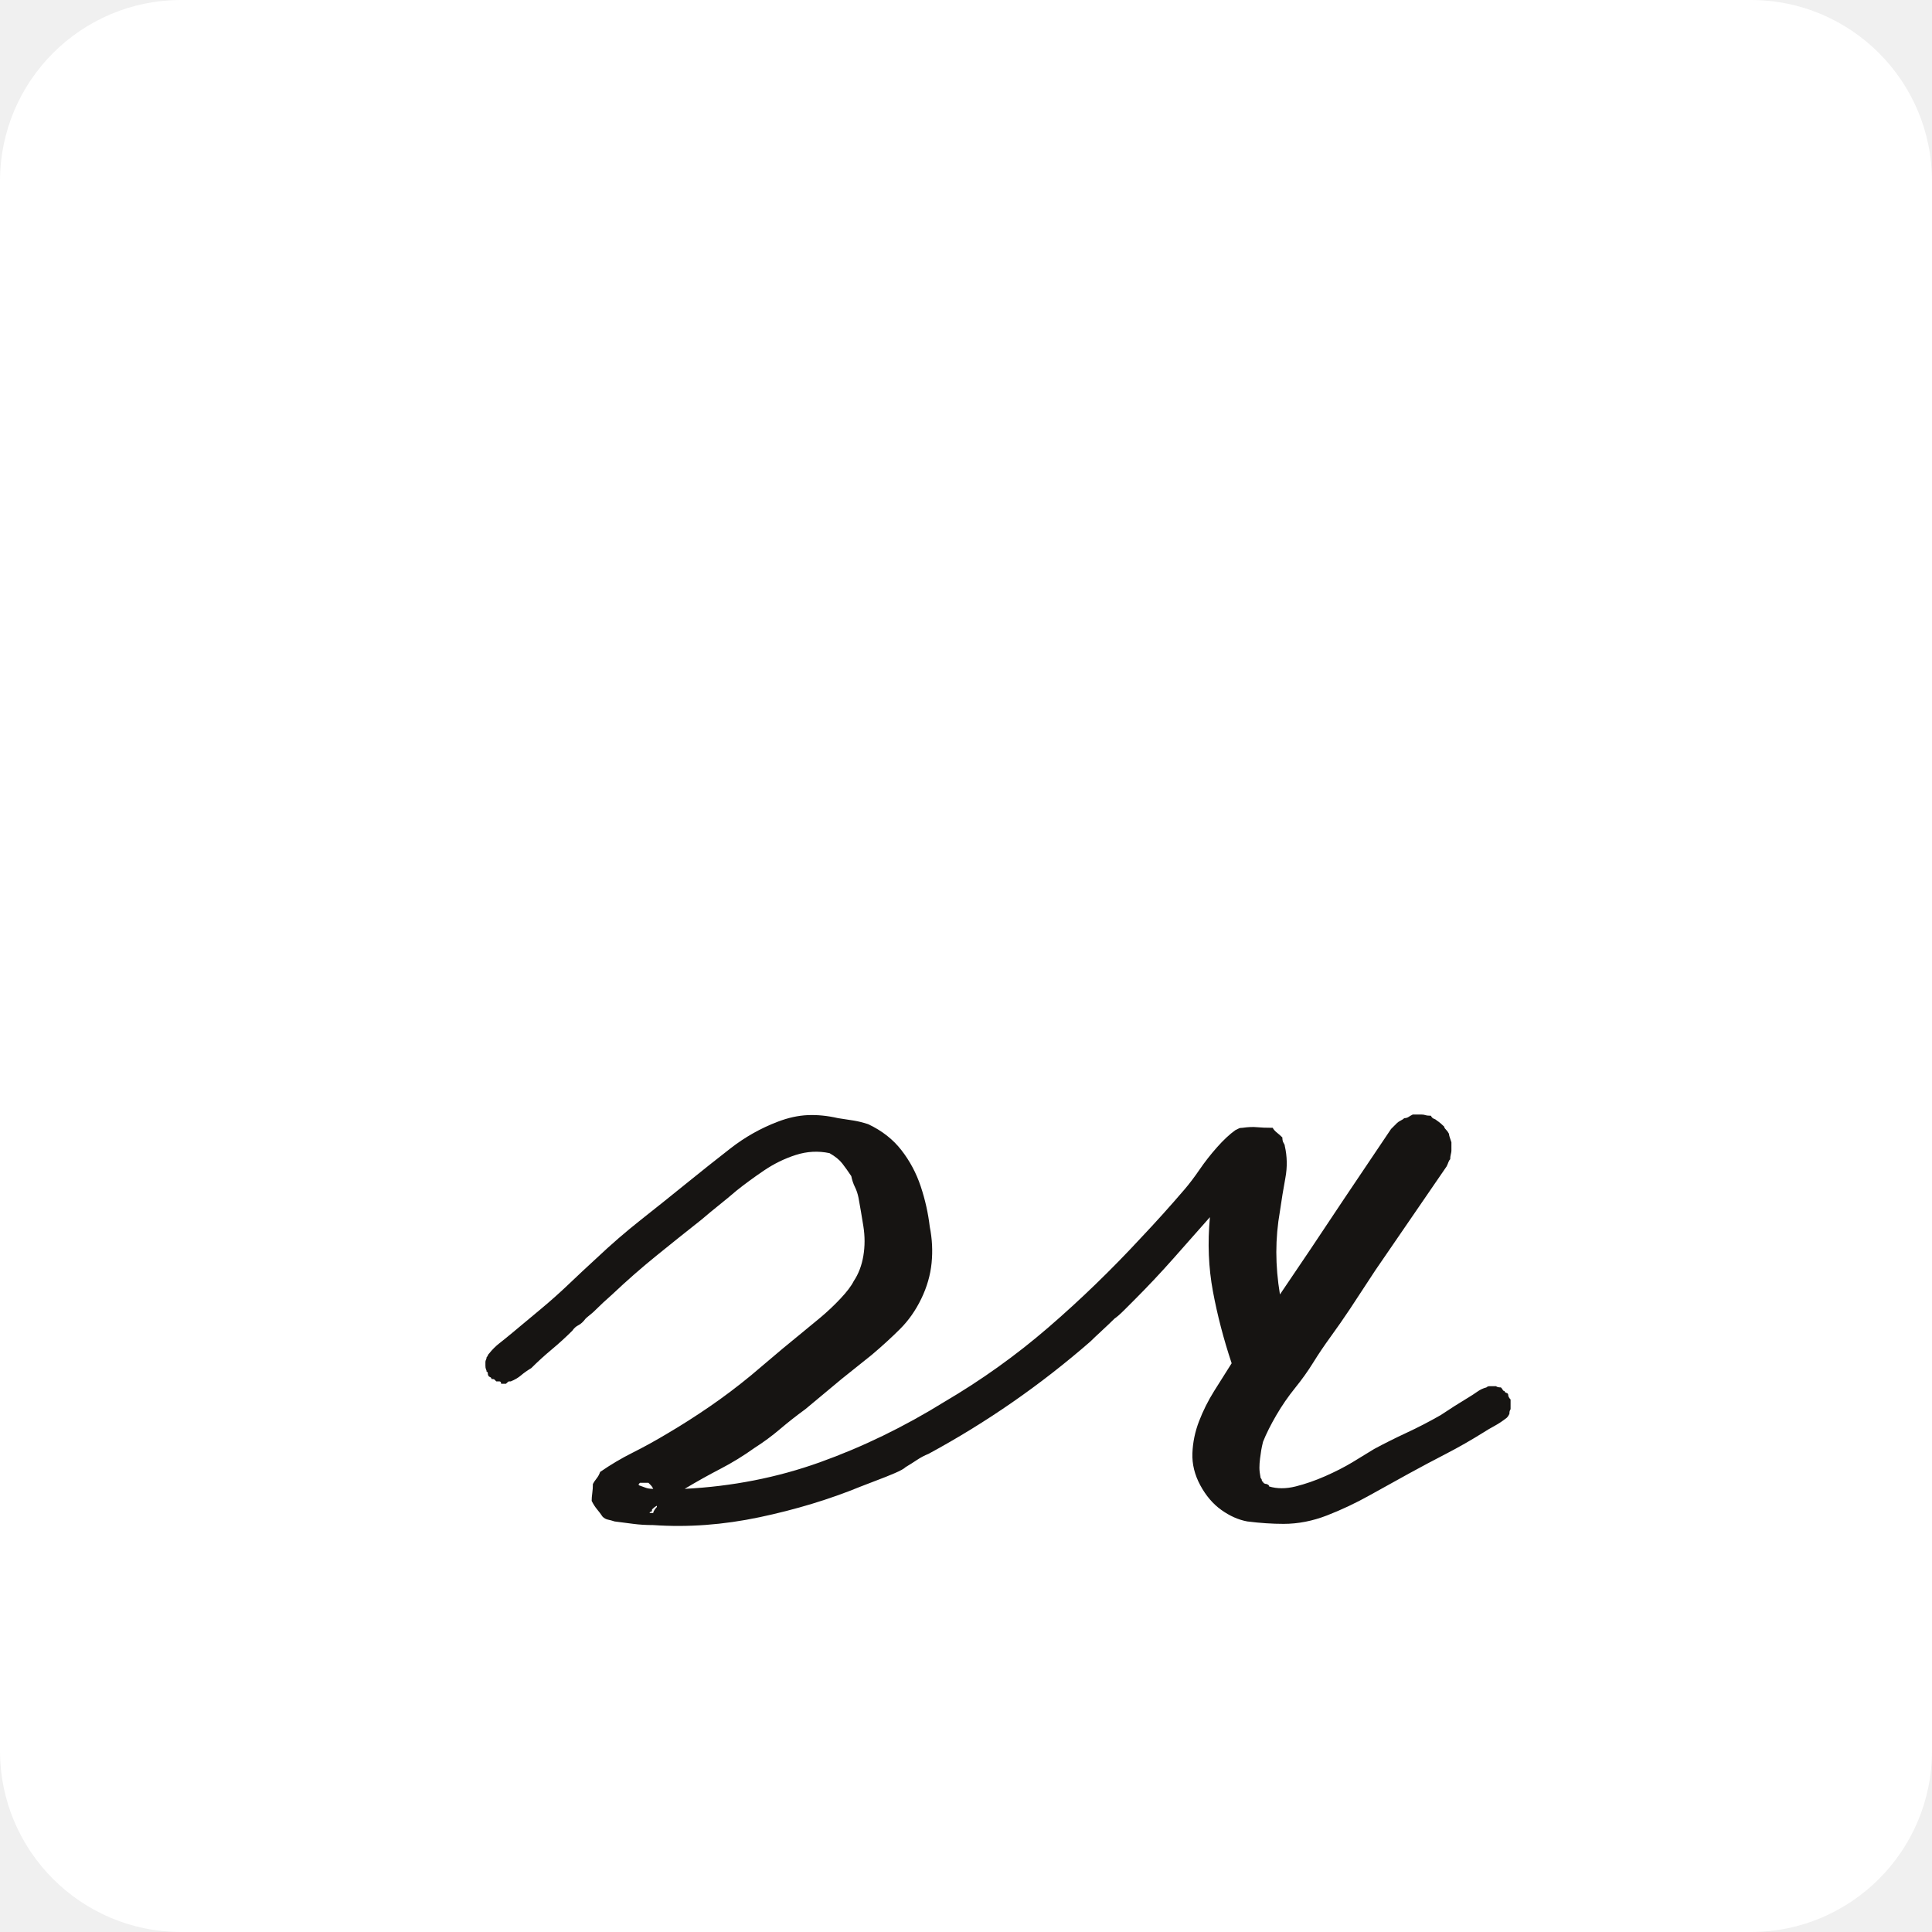
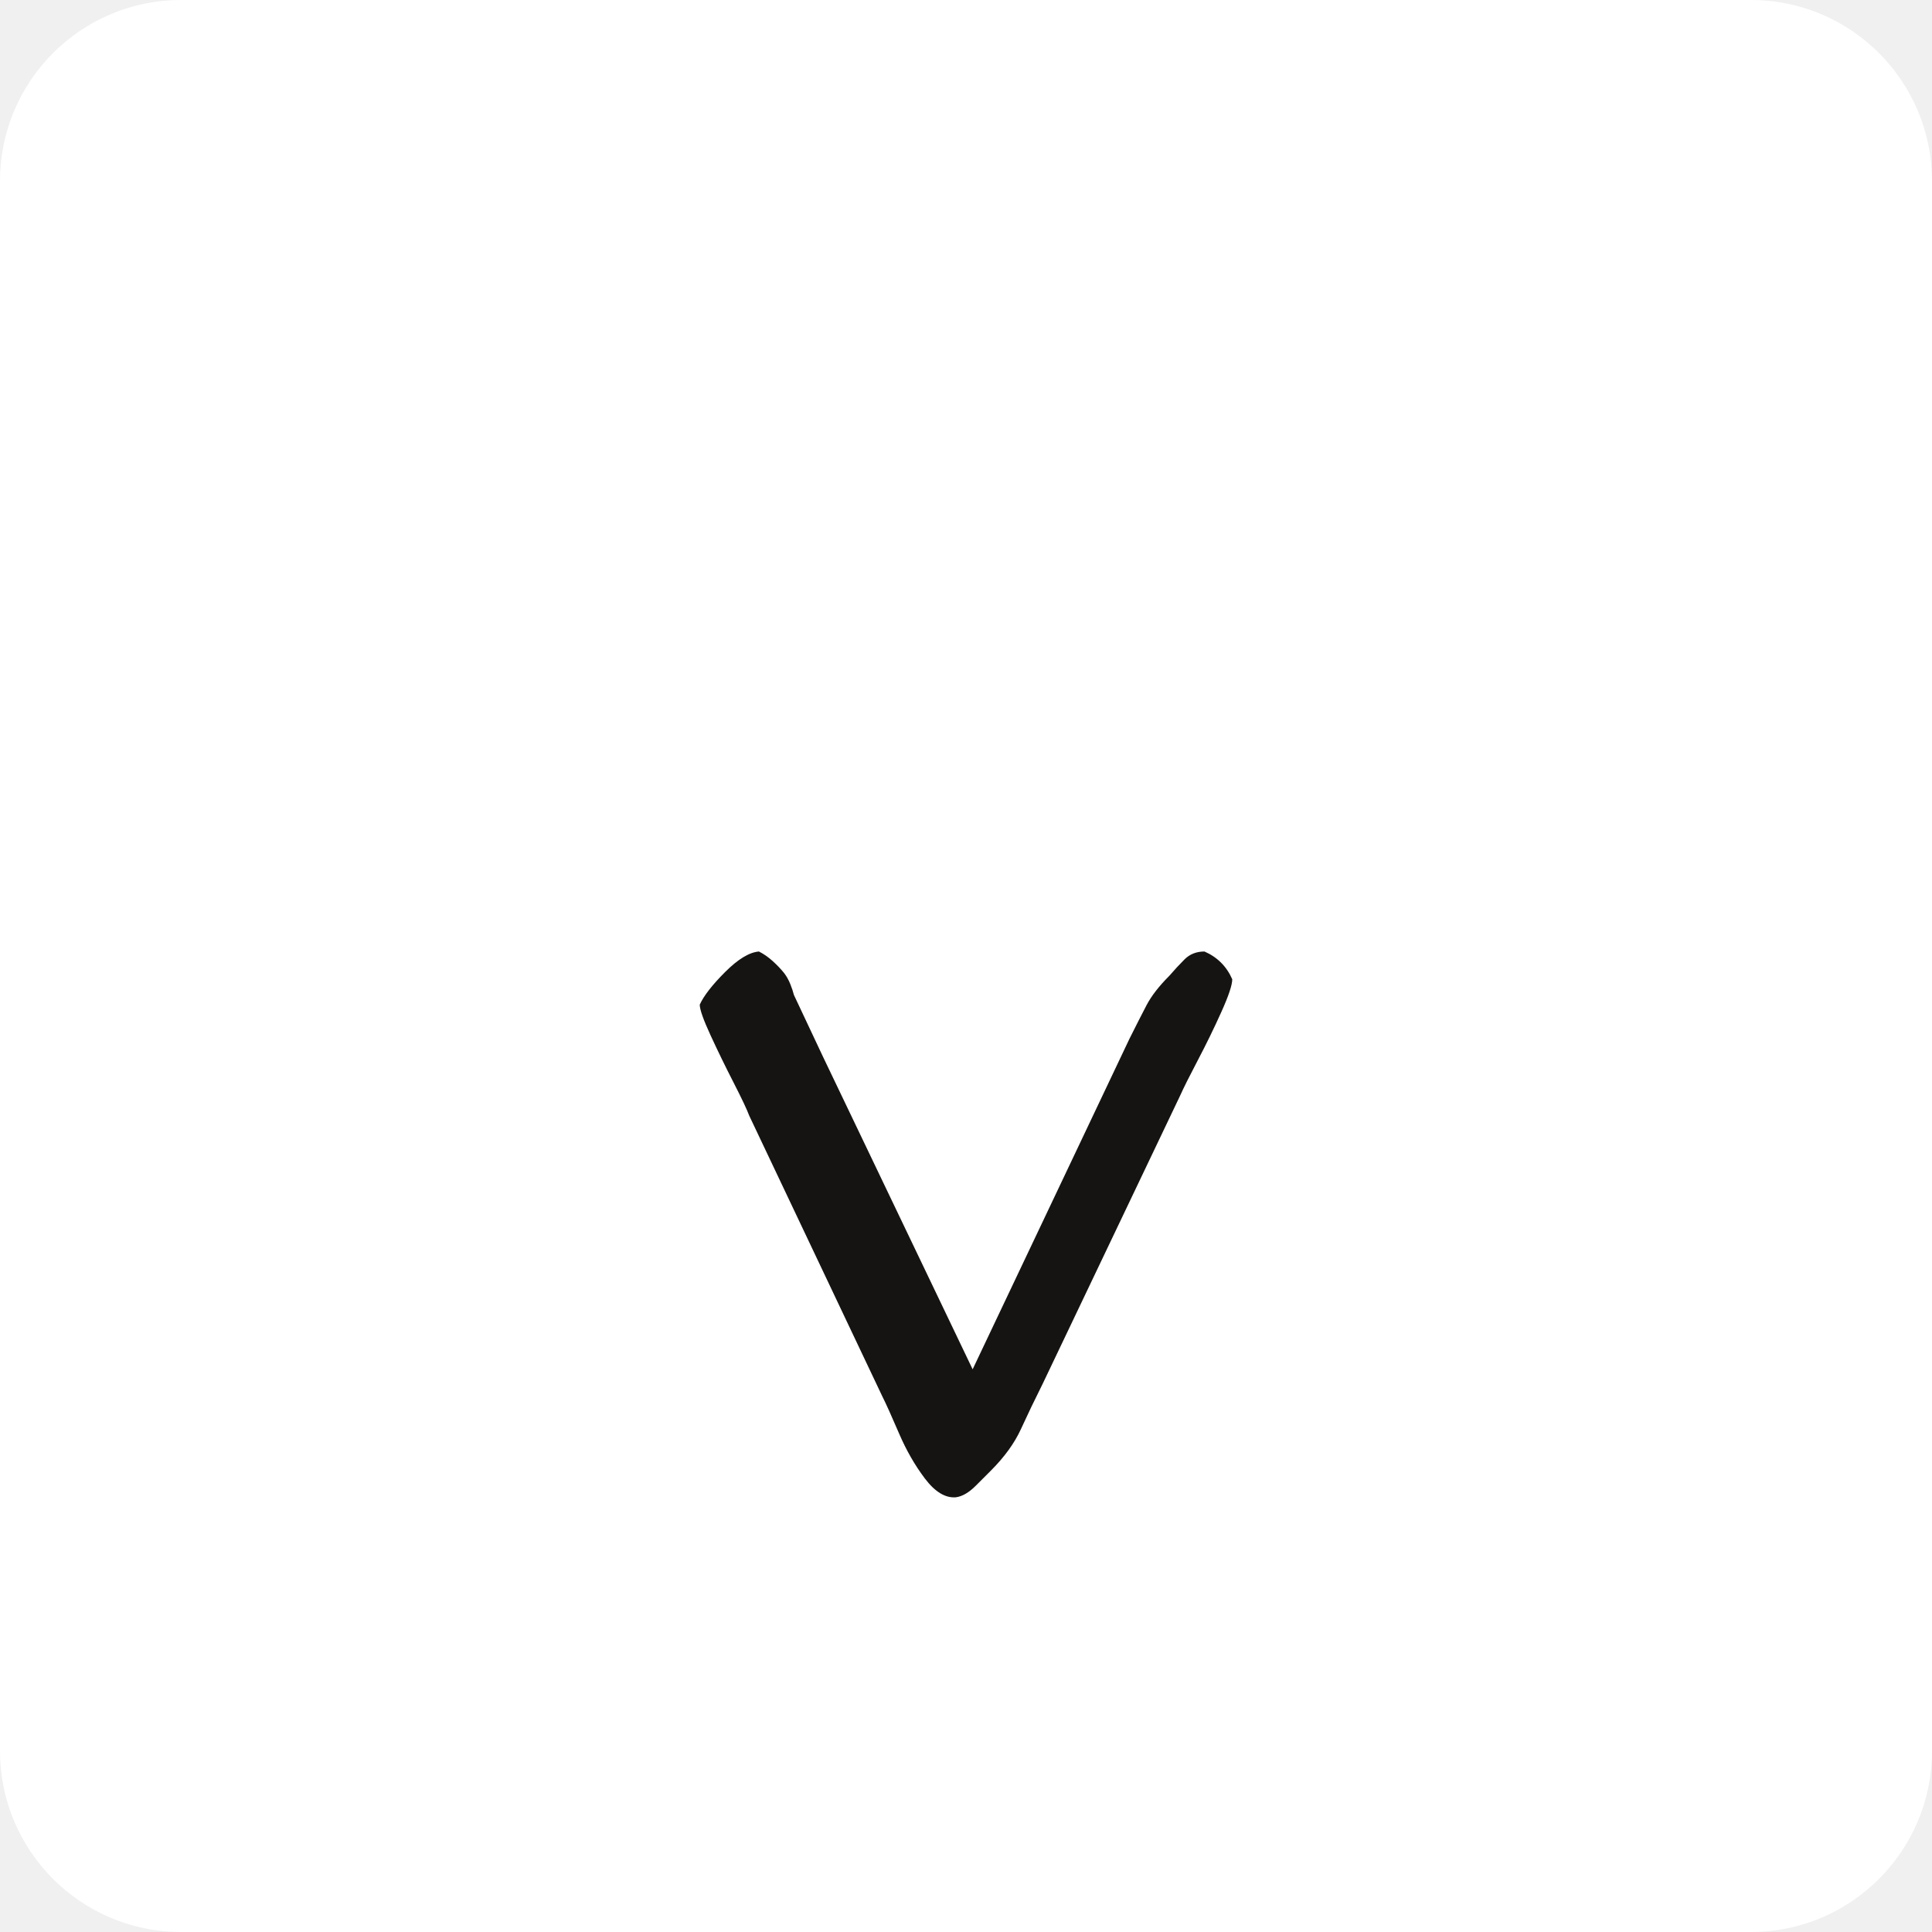
<svg xmlns="http://www.w3.org/2000/svg" width="64" height="64" viewBox="0 0 64 64" role="img" aria-label="U+F0031">
  <rect width="64" height="64" rx="6" fill="#ffffff" />
  <g fill="#161412">
-     <path transform="translate(14.68 49.92) scale(0.04 -0.04)" d="M38 127Q42 132 46.5 135.5Q51 139 57 144Q69 154 81.0 164.0Q93 174 104.0 184.5Q115 195 127 206Q145 223 164.0 238.0Q183 253 201.5 268.0Q220 283 238.0 297.0Q256 311 277 319Q290 324 302.0 324.5Q314 325 327 322Q334 321 340.0 320.0Q346 319 352 317Q369 309 379.5 295.5Q390 282 395.5 265.5Q401 249 403 232Q406 217 404.5 202.0Q403 187 396.0 172.5Q389 158 378.5 147.5Q368 137 355 126L330 106L300 81Q289 73 279.0 64.5Q269 56 258 49Q244 39 229.5 31.5Q215 24 200 15Q259 18 312.0 37.0Q365 56 415 87Q461 114 501.0 148.5Q541 183 578 223Q596 242 614 263Q620 270 626.5 279.5Q633 289 641.0 298.0Q649 307 656 312Q658 313 659.0 313.5Q660 314 662 314Q669 315 674.0 314.5Q679 314 687 314Q688 312 690.5 310.0Q693 308 695 306Q695 303 696.0 301.5Q697 300 697 299Q700 286 697.5 272.5Q695 259 693 245Q690 228 690.0 211.0Q690 194 693 176L718 213L746 255L785 313Q787 315 788.0 316.0Q789 317 790 318Q791 319 793.0 320.0Q795 321 796 322Q798 322 799.5 323.0Q801 324 803 325Q804 325 806.0 325.0Q808 325 810 325Q812 325 813.5 324.5Q815 324 818 324Q819 322 820.5 321.5Q822 321 823 320Q826 318 829 315Q829 314 830.5 312.5Q832 311 833 309Q833 308 833.5 306.5Q834 305 835 302Q835 301 835.0 299.5Q835 298 835 295Q835 294 834.5 292.0Q834 290 834 288Q833 287 832.5 285.5Q832 284 831 282L772 196L751 164Q743 152 735.0 141.0Q727 130 720.5 119.5Q714 109 705.5 98.5Q697 88 690.0 76.0Q683 64 679 54Q678 50 677.5 47.0Q677 44 676.5 40.0Q676 36 676.0 32.5Q676 29 677 24Q678 23 678.0 22.0Q678 21 679 21Q679 20 680.0 19.5Q681 19 682 19Q682 19 683.0 18.5Q684 18 684 17Q694 14 706.0 17.0Q718 20 730.5 25.5Q743 31 753.0 37.0Q763 43 771 48Q784 55 798.0 61.5Q812 68 826 76Q832 80 837.5 83.5Q843 87 848.0 90.0Q853 93 856.5 95.5Q860 98 864 99Q865 100 866.5 100.0Q868 100 869 100Q869 100 870.0 100.0Q871 100 872 100Q873 99 876 99Q877 98 877.5 97.0Q878 96 879 96Q879 95 880.5 94.5Q882 94 882 93Q882 92 882.5 91.0Q883 90 884 89Q884 88 884.0 87.5Q884 87 884 86Q884 84 884.0 83.0Q884 82 884 81Q884 81 883.5 80.0Q883 79 883 77Q882 75 881 74Q876 70 870.5 67.0Q865 64 862 62Q846 52 830.5 44.0Q815 36 799.5 27.5Q784 19 767.0 9.5Q750 0 732.0 -7.0Q714 -14 696 -14Q689 -14 681.5 -13.5Q674 -13 666 -12Q655 -10 644.5 -2.5Q634 5 627.0 18.0Q620 31 620.5 44.5Q621 58 626.0 71.0Q631 84 638.5 96.0Q646 108 653 119Q643 149 637.5 178.5Q632 208 635 240Q620 223 604.5 205.5Q589 188 572 171Q569 168 564.0 163.0Q559 158 556 156Q552 152 545.5 146.0Q539 140 536 137Q474 83 402 44Q397 42 392.5 39.0Q388 36 383 33Q381 31 374.0 28.0Q367 25 359.0 22.0Q351 19 346 17Q307 1 262.0 -8.5Q217 -18 174 -15Q165 -15 157.5 -14.0Q150 -13 142 -12Q139 -11 136.5 -10.5Q134 -10 132 -8Q130 -5 127.5 -2.0Q125 1 123 5Q123 8 123.5 11.5Q124 15 124 19Q125 21 127.0 23.5Q129 26 130 29Q143 38 157.0 45.0Q171 52 186 61Q203 71 220.5 83.0Q238 95 255 109L281 131Q287 136 295.0 142.5Q303 149 312.0 156.5Q321 164 329.0 172.5Q337 181 340 187Q346 196 348.0 208.0Q350 220 348.0 232.5Q346 245 344 256Q343 261 341.0 265.0Q339 269 338 274Q334 280 330.5 284.5Q327 289 320 293Q306 296 292.0 291.5Q278 287 265.5 278.5Q253 270 243 262Q236 256 228.5 250.0Q221 244 214 238Q195 223 176.5 208.0Q158 193 140 176Q132 169 125 162Q124 161 121.5 159.0Q119 157 118 156Q115 152 112.0 150.5Q109 149 107 146Q99 138 90.0 130.5Q81 123 73 115Q68 112 64.5 109.0Q61 106 56 104Q55 104 54.5 104.0Q54 104 52 102Q51 102 50.0 102.0Q49 102 48 102Q48 104 46.5 104.0Q45 104 44 104Q43 105 42.5 105.5Q42 106 40 106Q40 107 39.0 107.5Q38 108 38 108Q37 109 37.0 110.5Q37 112 36 112Q36 113 35.5 114.0Q35 115 35 117Q35 117 35.0 118.0Q35 119 35 120Q35 121 35.5 122.0Q36 123 36 124Q37 125 37.0 125.5Q37 126 38 127ZM174 15Q173 17 172.0 18.0Q171 19 170 20Q168 20 166.5 20.0Q165 20 163 20Q163 20 162.5 19.5Q162 19 162 19Q162 19 162.0 18.5Q162 18 162 18Q165 17 167.5 16.0Q170 15 174 15ZM177 1Q175 0 173 -2Q173 -4 172.0 -4.0Q171 -4 171 -5Q173 -5 173.0 -5.0Q173 -5 174 -5Q174 -4 175.0 -2.5Q176 -1 177 0Q177 0 177.0 0.5Q177 1 177 1Z" />
+     <path transform="translate(20.38 49.92) scale(0.04 -0.04)" d="M488 460Q504 453 511 437Q511 430 502.0 410.0Q493 390 482.5 370.0Q472 350 468 341L354 102Q344 82 336.0 64.5Q328 47 311 30Q307 26 298.5 17.5Q290 9 282 8Q269 7 256.5 23.5Q244 40 235.0 61.0Q226 82 221 92L111 324Q108 332 98.0 351.5Q88 371 79.0 390.5Q70 410 70 416Q75 427 91.0 443.0Q107 459 119 460Q125 457 130.5 452.0Q136 447 140 442Q143 438 145.0 433.0Q147 428 148 424L172 373L296 114L426 388Q434 404 440.0 415.5Q446 427 459 440Q465 447 471.5 453.5Q478 460 488 460Z" />
  </g>
</svg>
